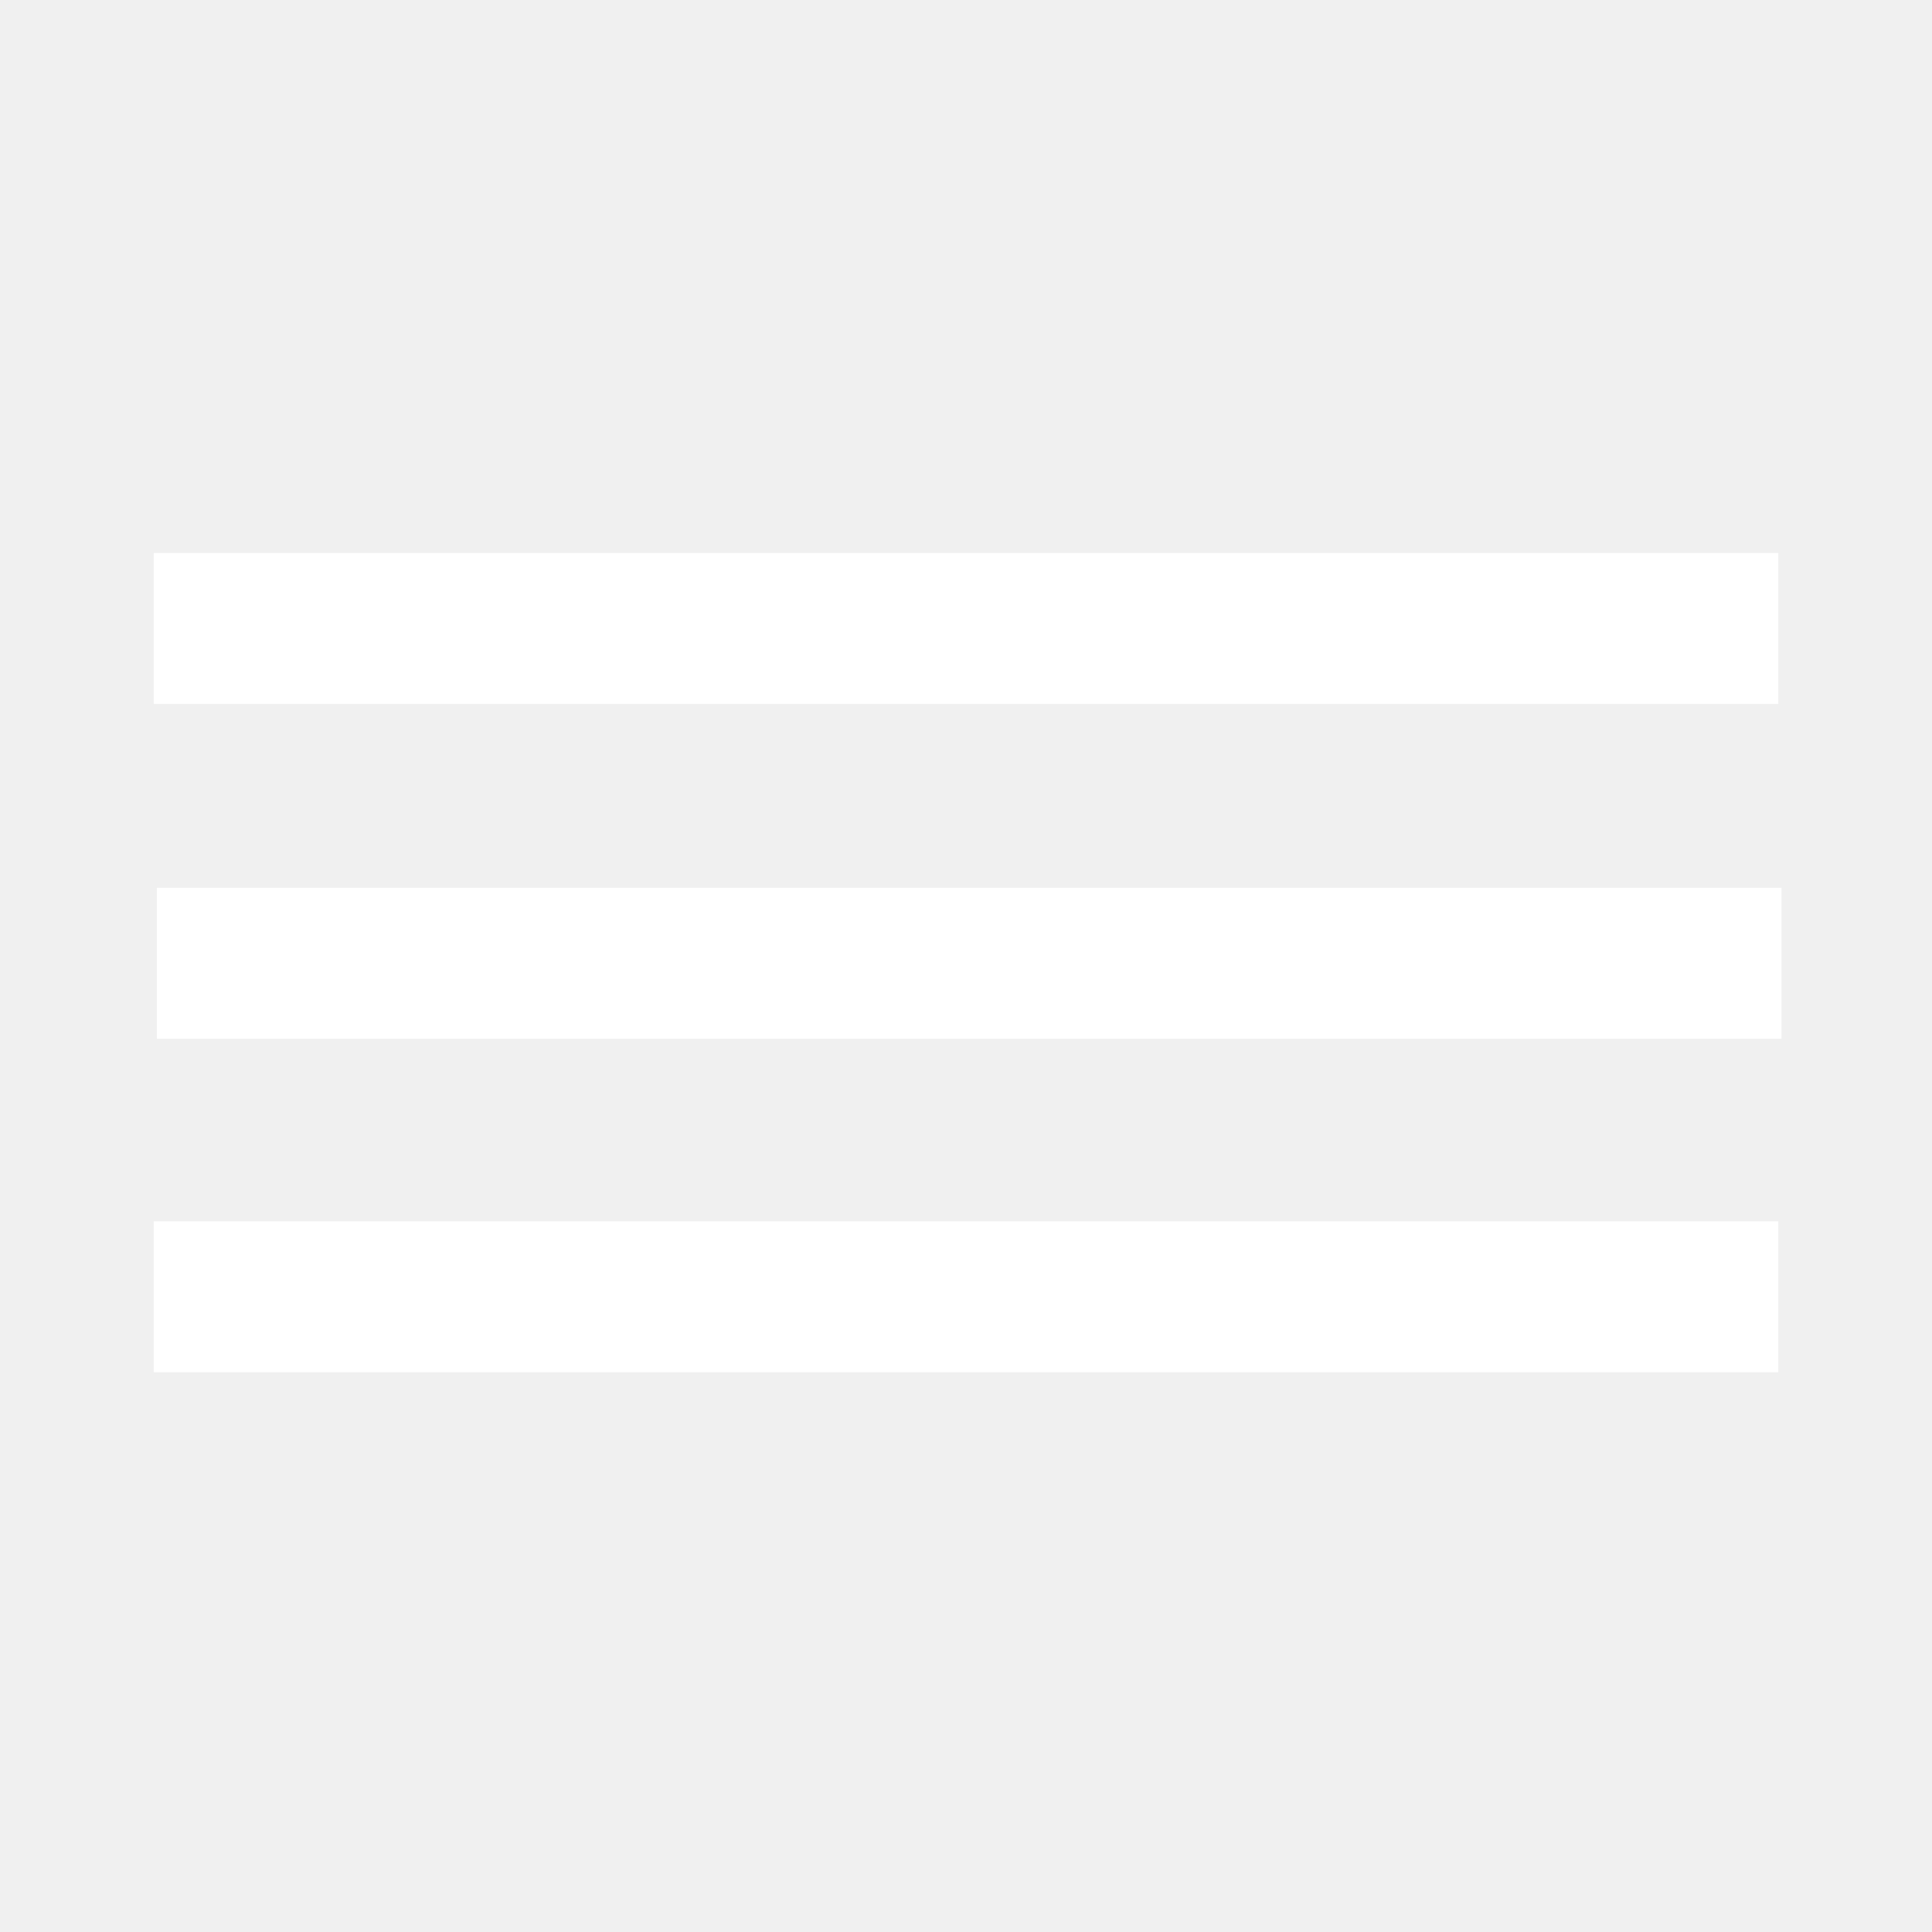
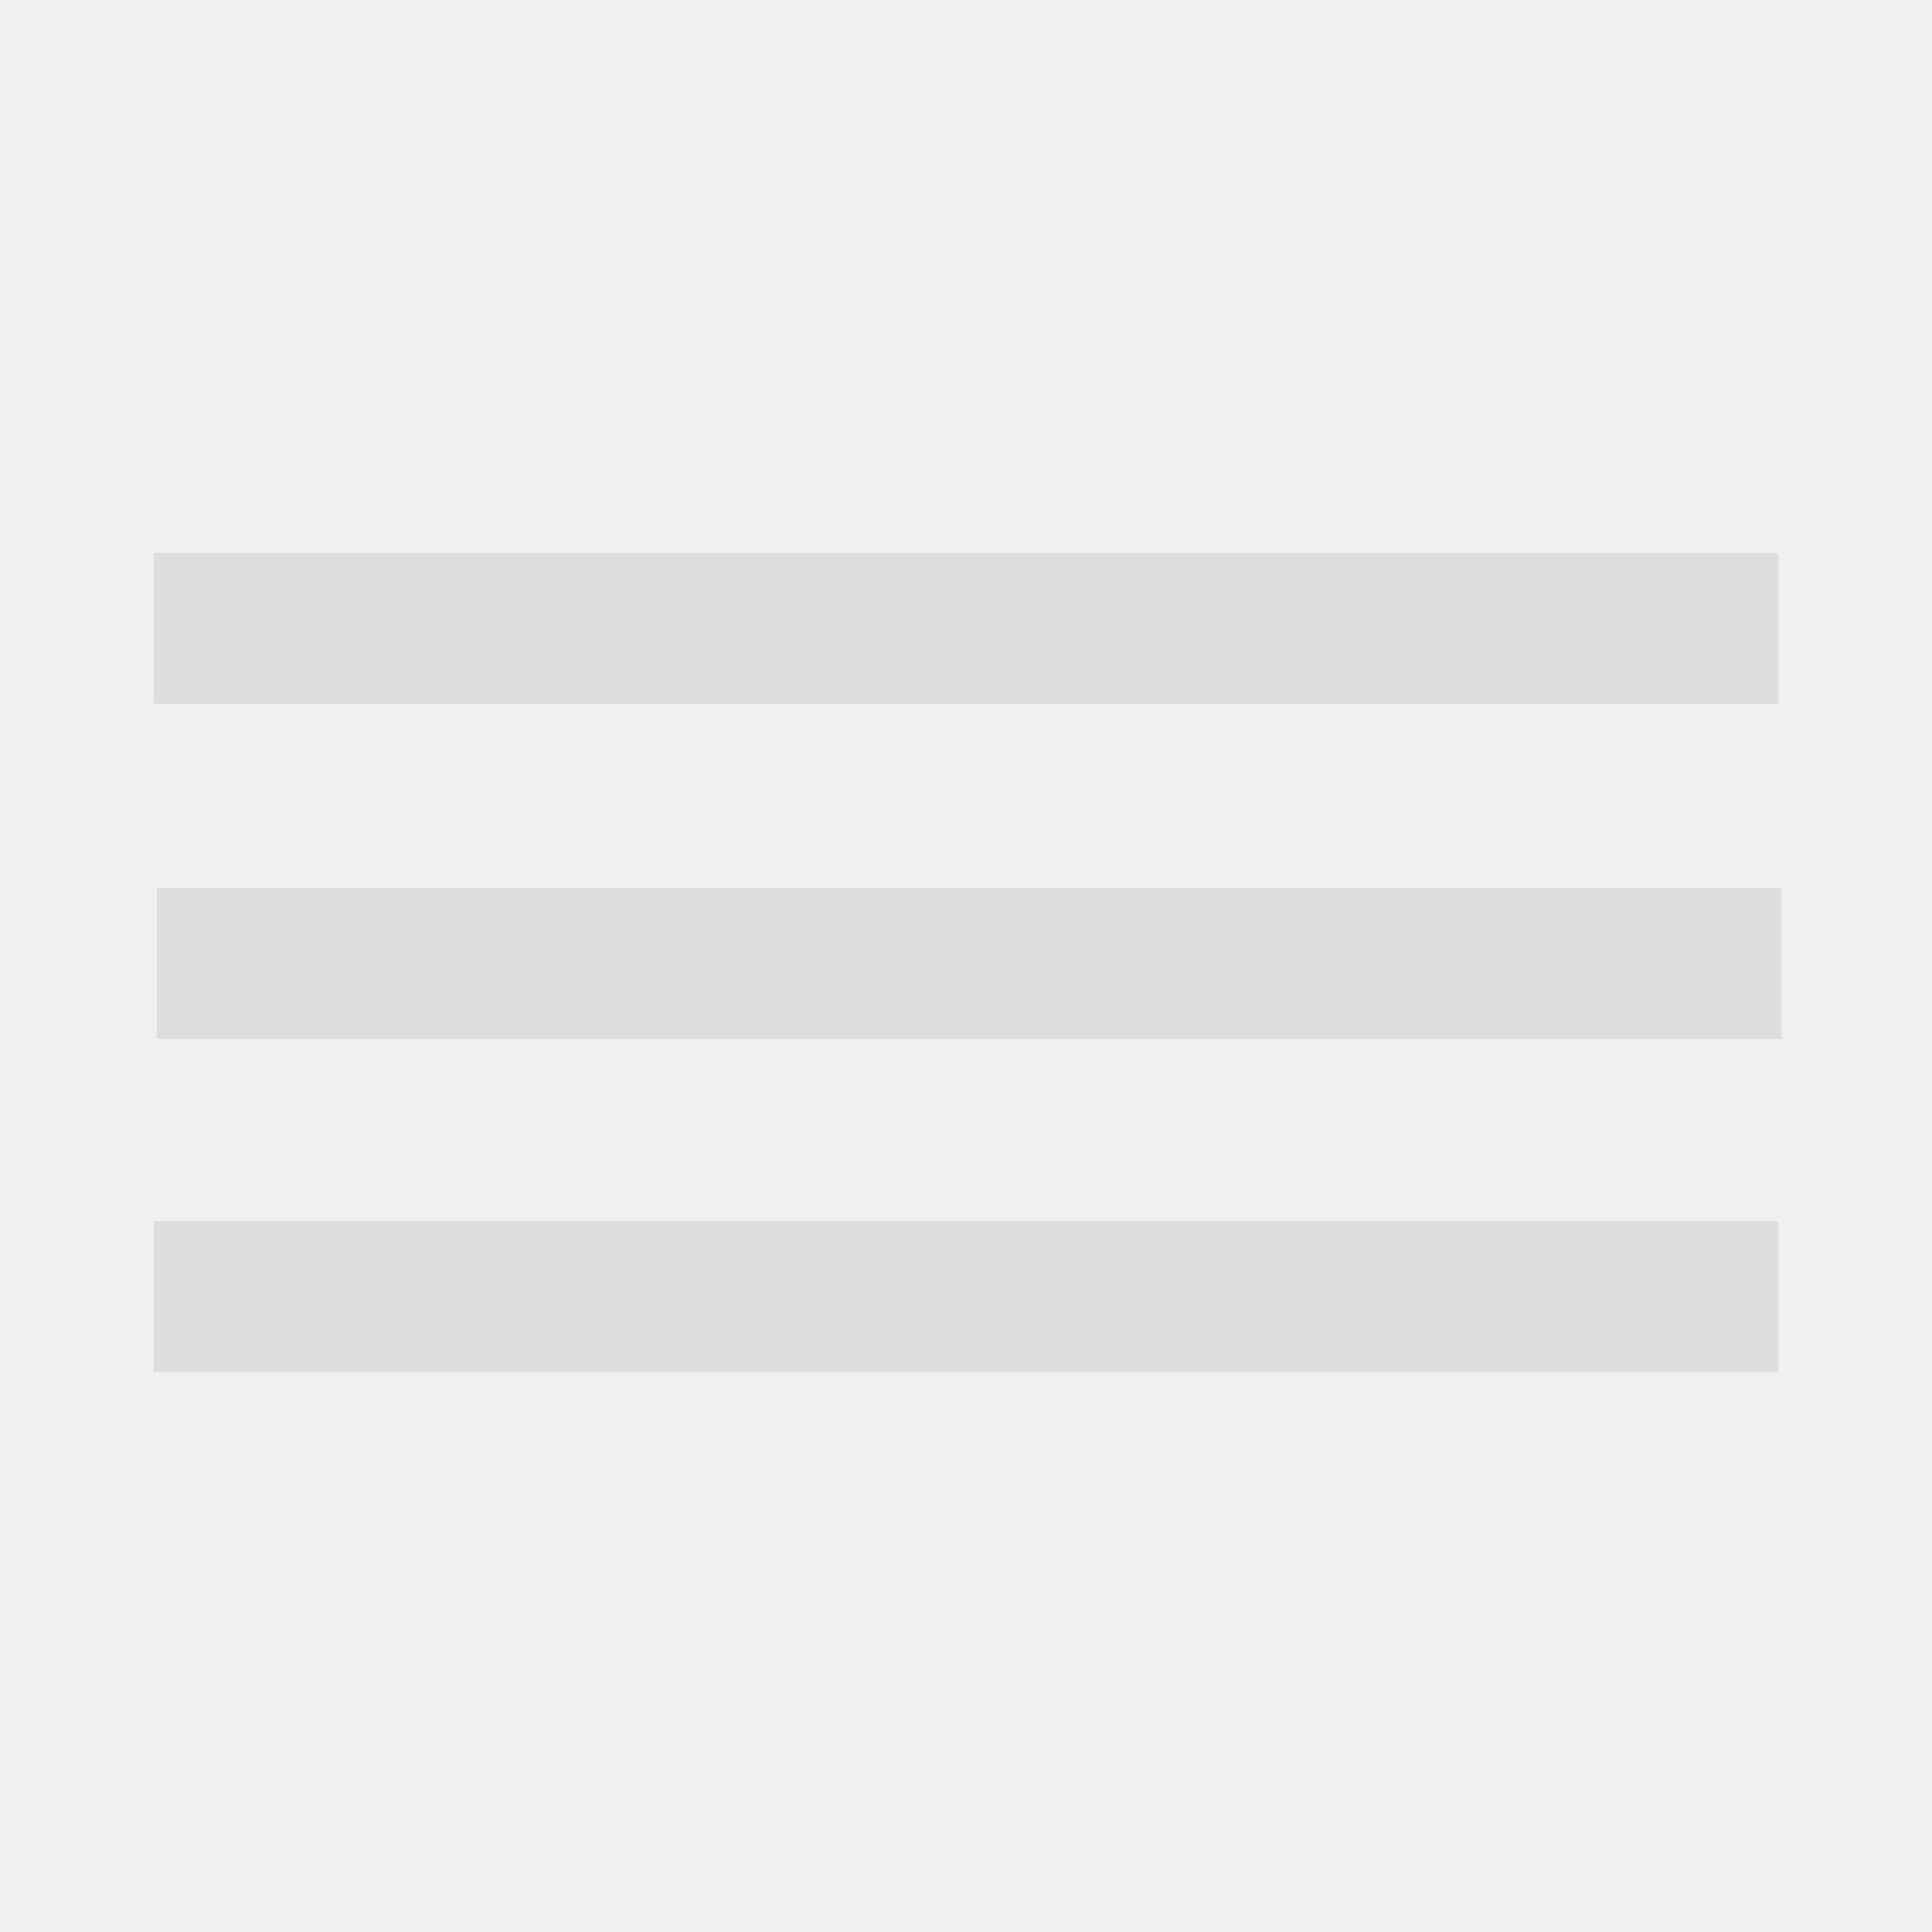
<svg xmlns="http://www.w3.org/2000/svg" width="64" height="64" viewBox="0 0 64 64">
  <g>
-     <path fill="none" stroke="#fff" stroke-width="5" stroke-linejoin="bevel" d="m 5.092,20.819 53.817,0" />
-     <path fill="none" stroke="#fff" stroke-width="5" stroke-linejoin="bevel" d="m 5.197,31.909 53.817,0" />
-     <path fill="none" stroke="#fff" stroke-width="5" stroke-linejoin="bevel" d="m 5.092,42.957 53.817,0" />
+     <path fill="none" stroke="#ddd" stroke-width="5" stroke-linejoin="bevel" d="m 5.092,20.819 53.817,0" />
+     <path fill="none" stroke="#ddd" stroke-width="5" stroke-linejoin="bevel" d="m 5.197,31.909 53.817,0" />
+     <path fill="none" stroke="#ddd" stroke-width="5" stroke-linejoin="bevel" d="m 5.092,42.957 53.817,0" />
  </g>
</svg>
